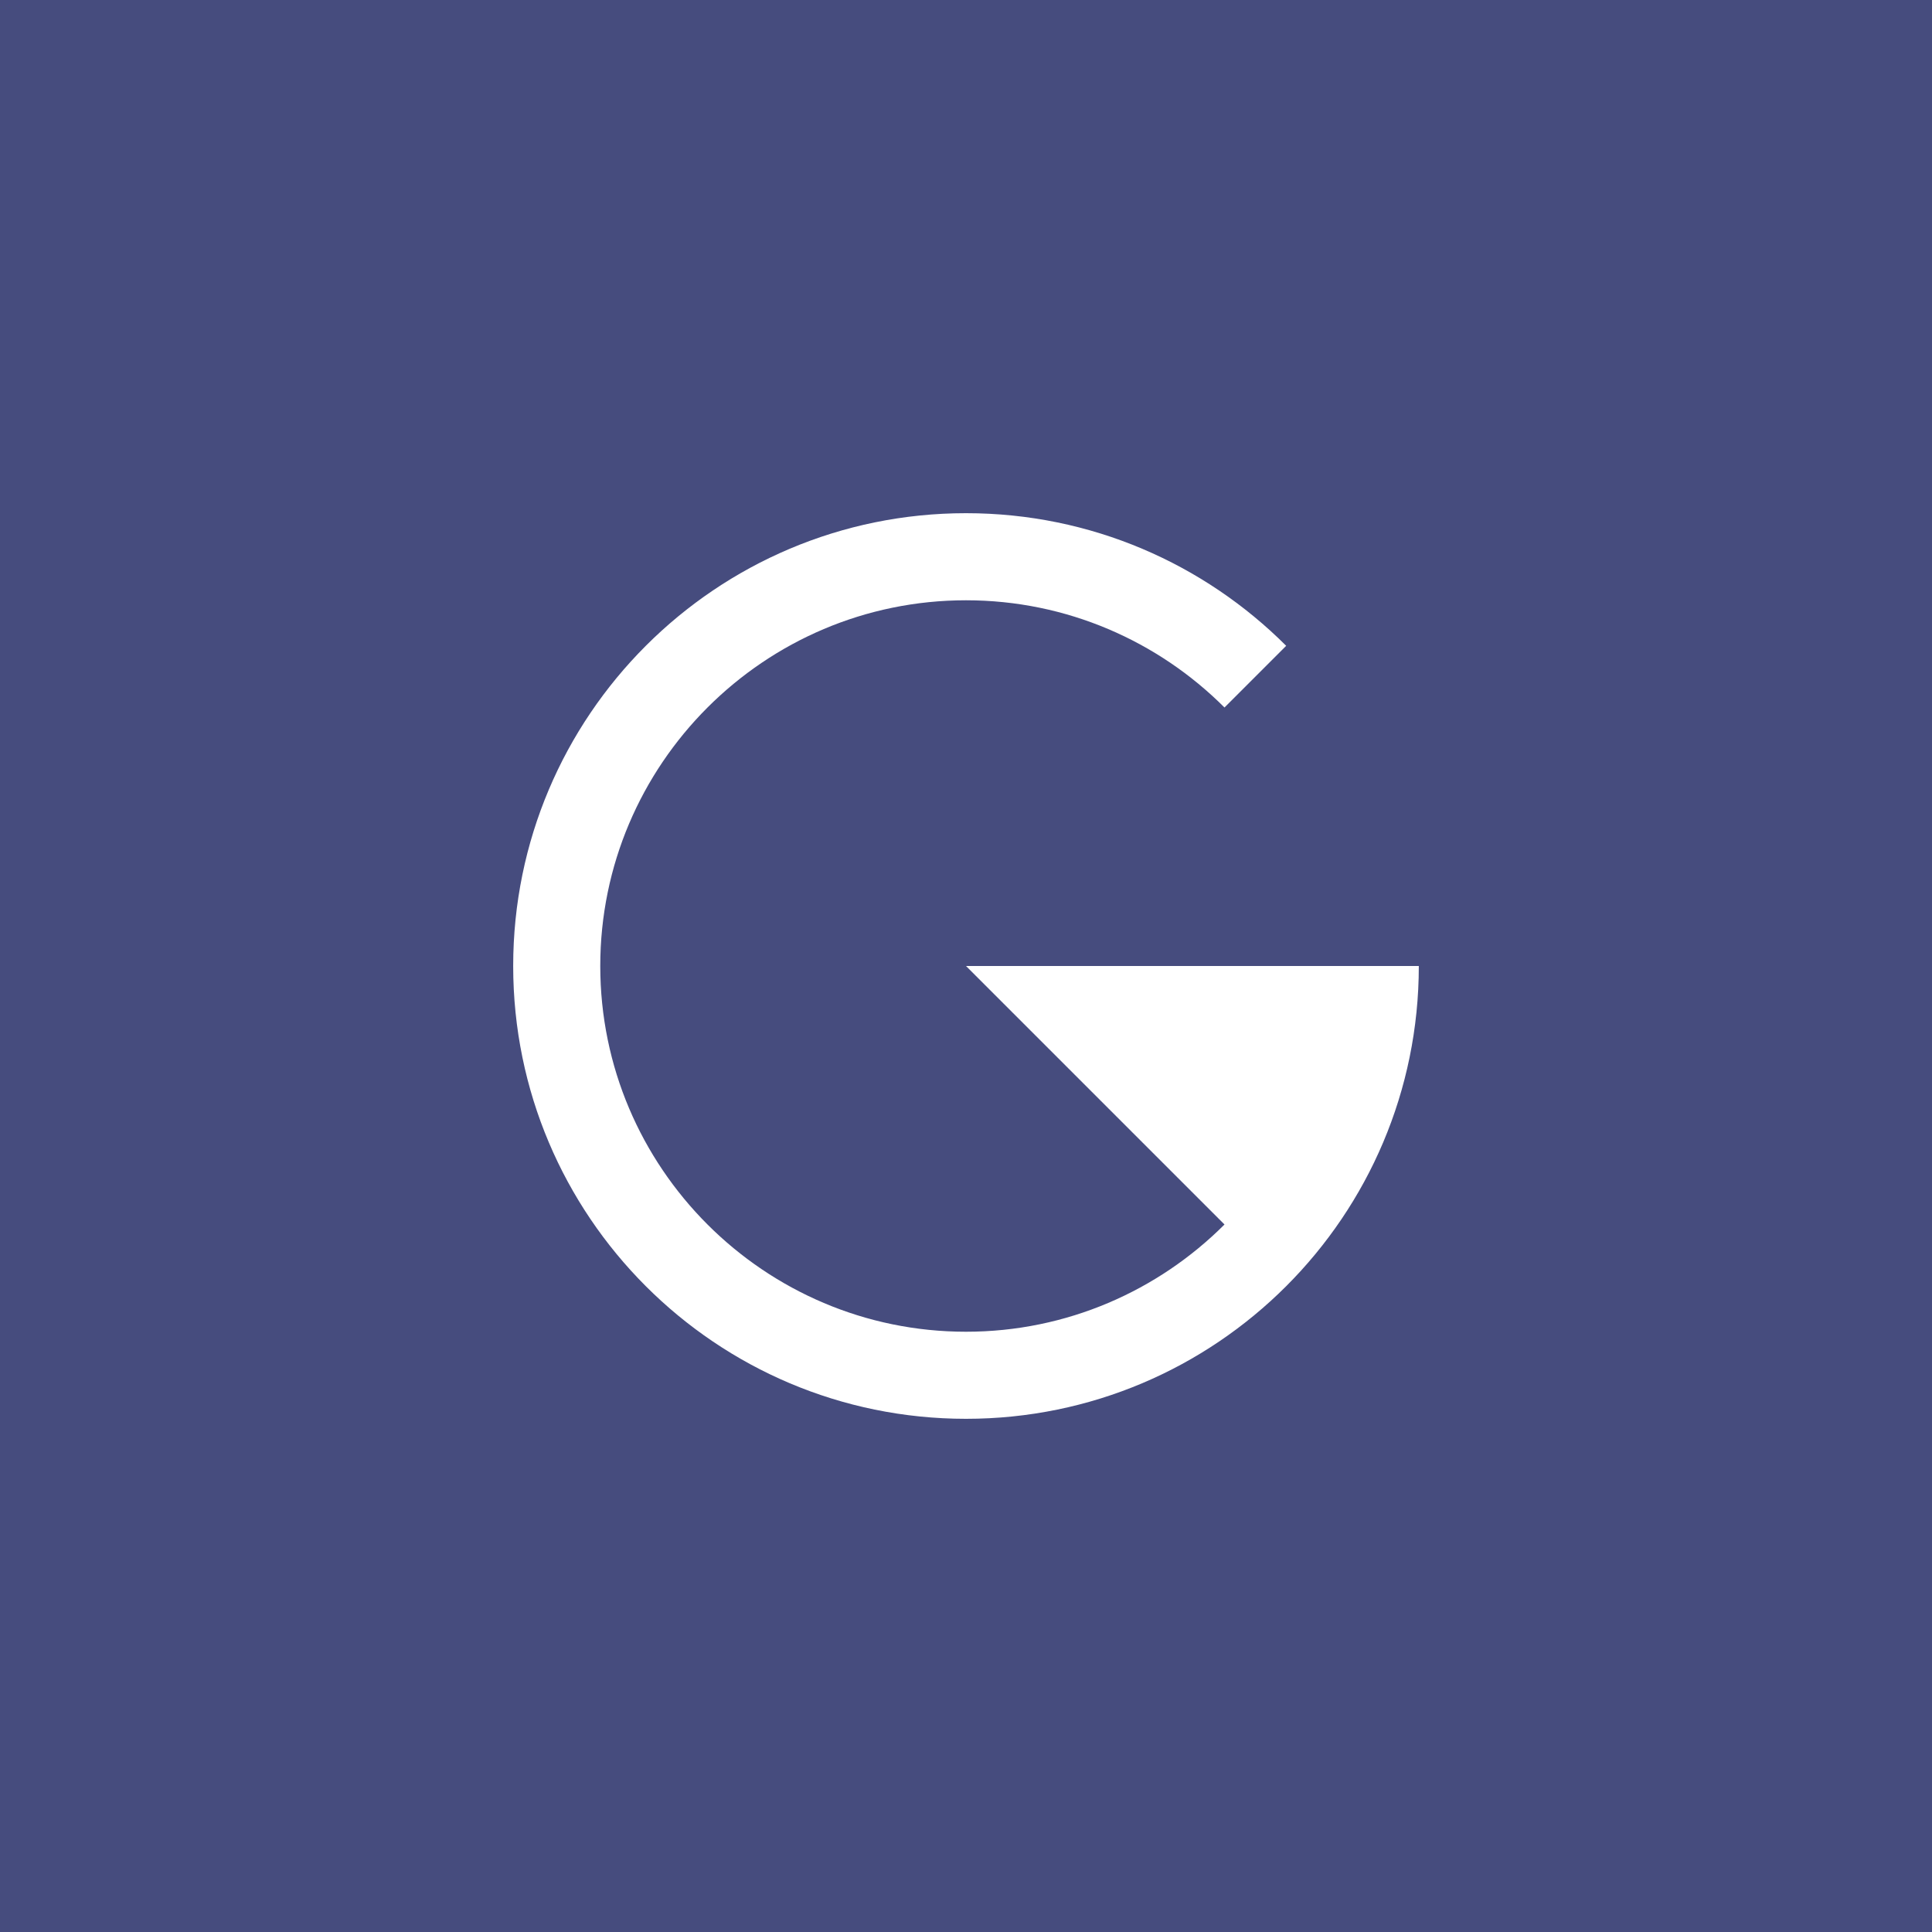
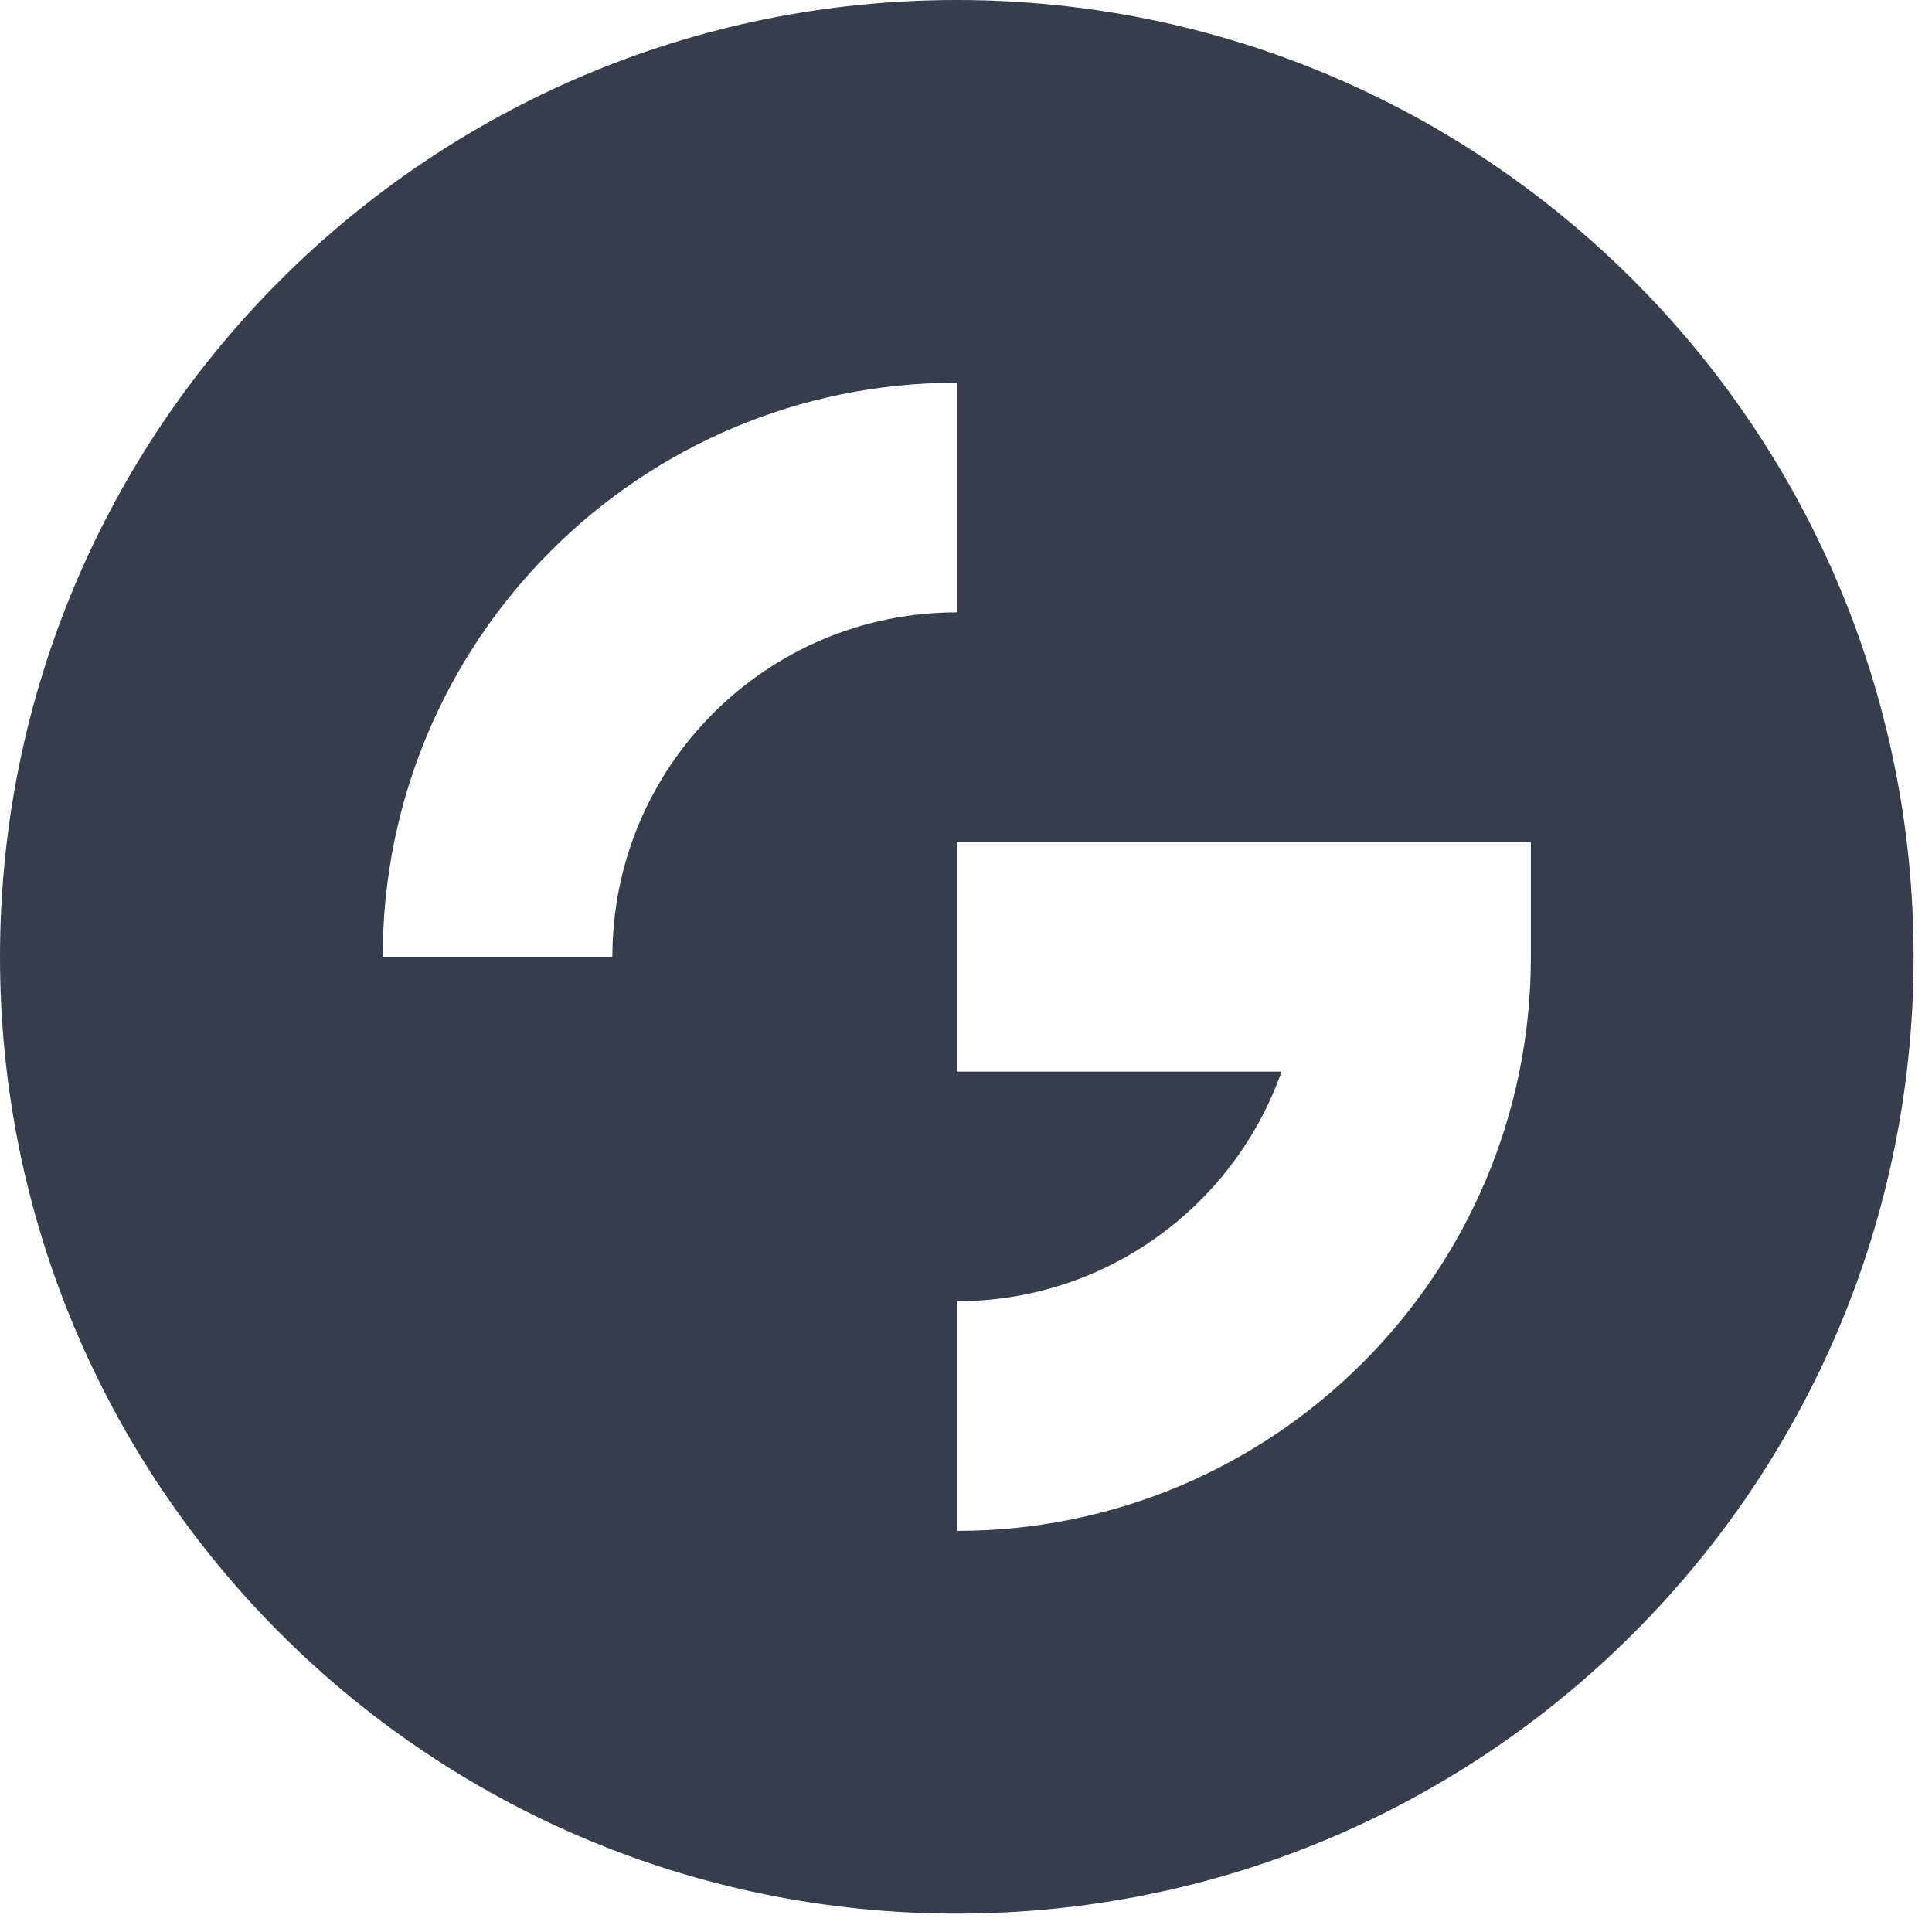
- <svg xmlns="http://www.w3.org/2000/svg" width="128px" height="128px" viewBox="0 0 128 128" version="1.1">
-   <g id="icon" stroke="none" stroke-width="1" fill="none" fill-rule="evenodd">
-     <rect fill="#FFFFFF" x="0" y="0" width="128" height="128" />
-     <rect id="Rectangle" fill="#464C7E" x="0" y="0" width="128" height="128" />
-     <path d="M64,64 L81.126,81.126 C76.739,85.513 70.68,88.231 64,88.231 C50.639,88.231 39.769,77.361 39.769,64 C39.769,50.639 50.639,39.77 64,39.77 C70.68,39.77 76.739,42.486 81.126,46.874 L85.213,42.787 C79.784,37.358 72.284,34 64,34 C47.431,34 34,47.431 34,64 C34,80.569 47.431,94 64,94 C80.569,94 94,80.569 94,64 L64,64 Z" id="logo-copy-6" fill="#FFFFFF" />
+ <svg xmlns="http://www.w3.org/2000/svg" width="128" height="128" viewBox="0 0 128 128">
+   <g fill="none" fill-rule="evenodd">
+     <rect width="128" height="128" fill="#FFF" />
+     <path fill="#FFF" d="M63.39,63.39 L89.486,89.486 C82.802,96.173 73.57,100.313 63.39,100.313 C43.031,100.313 26.467,83.75 26.467,63.39 C26.467,43.031 43.031,26.468 63.39,26.468 C73.57,26.468 82.802,30.608 89.486,37.294 L95.716,31.066 C87.442,22.793 76.014,17.676 63.39,17.676 C38.143,17.676 17.676,38.143 17.676,63.39 C17.676,88.638 38.143,109.105 63.39,109.105 C88.638,109.105 109.105,88.638 109.105,63.39 L63.39,63.39 Z" />
+     <rect width="126.781" height="126.781" fill="#363D4D" rx="63.39" />
+     <path fill="#FFF" d="M101.425,55.784 L101.425,63.39 C101.425,84.396 84.396,101.425 63.39,101.425 L63.39,101.425 L63.39,86.211 C73.326,86.211 81.774,79.86 84.907,70.997 L84.907,70.997 L63.39,70.997 L63.39,55.784 L101.425,55.784 Z M63.39,25.356 L63.39,40.57 C50.787,40.57 40.57,50.787 40.57,63.39 L40.57,63.39 L25.356,63.39 C25.356,42.385 42.385,25.356 63.39,25.356 L63.39,25.356 Z" />
  </g>
</svg>
